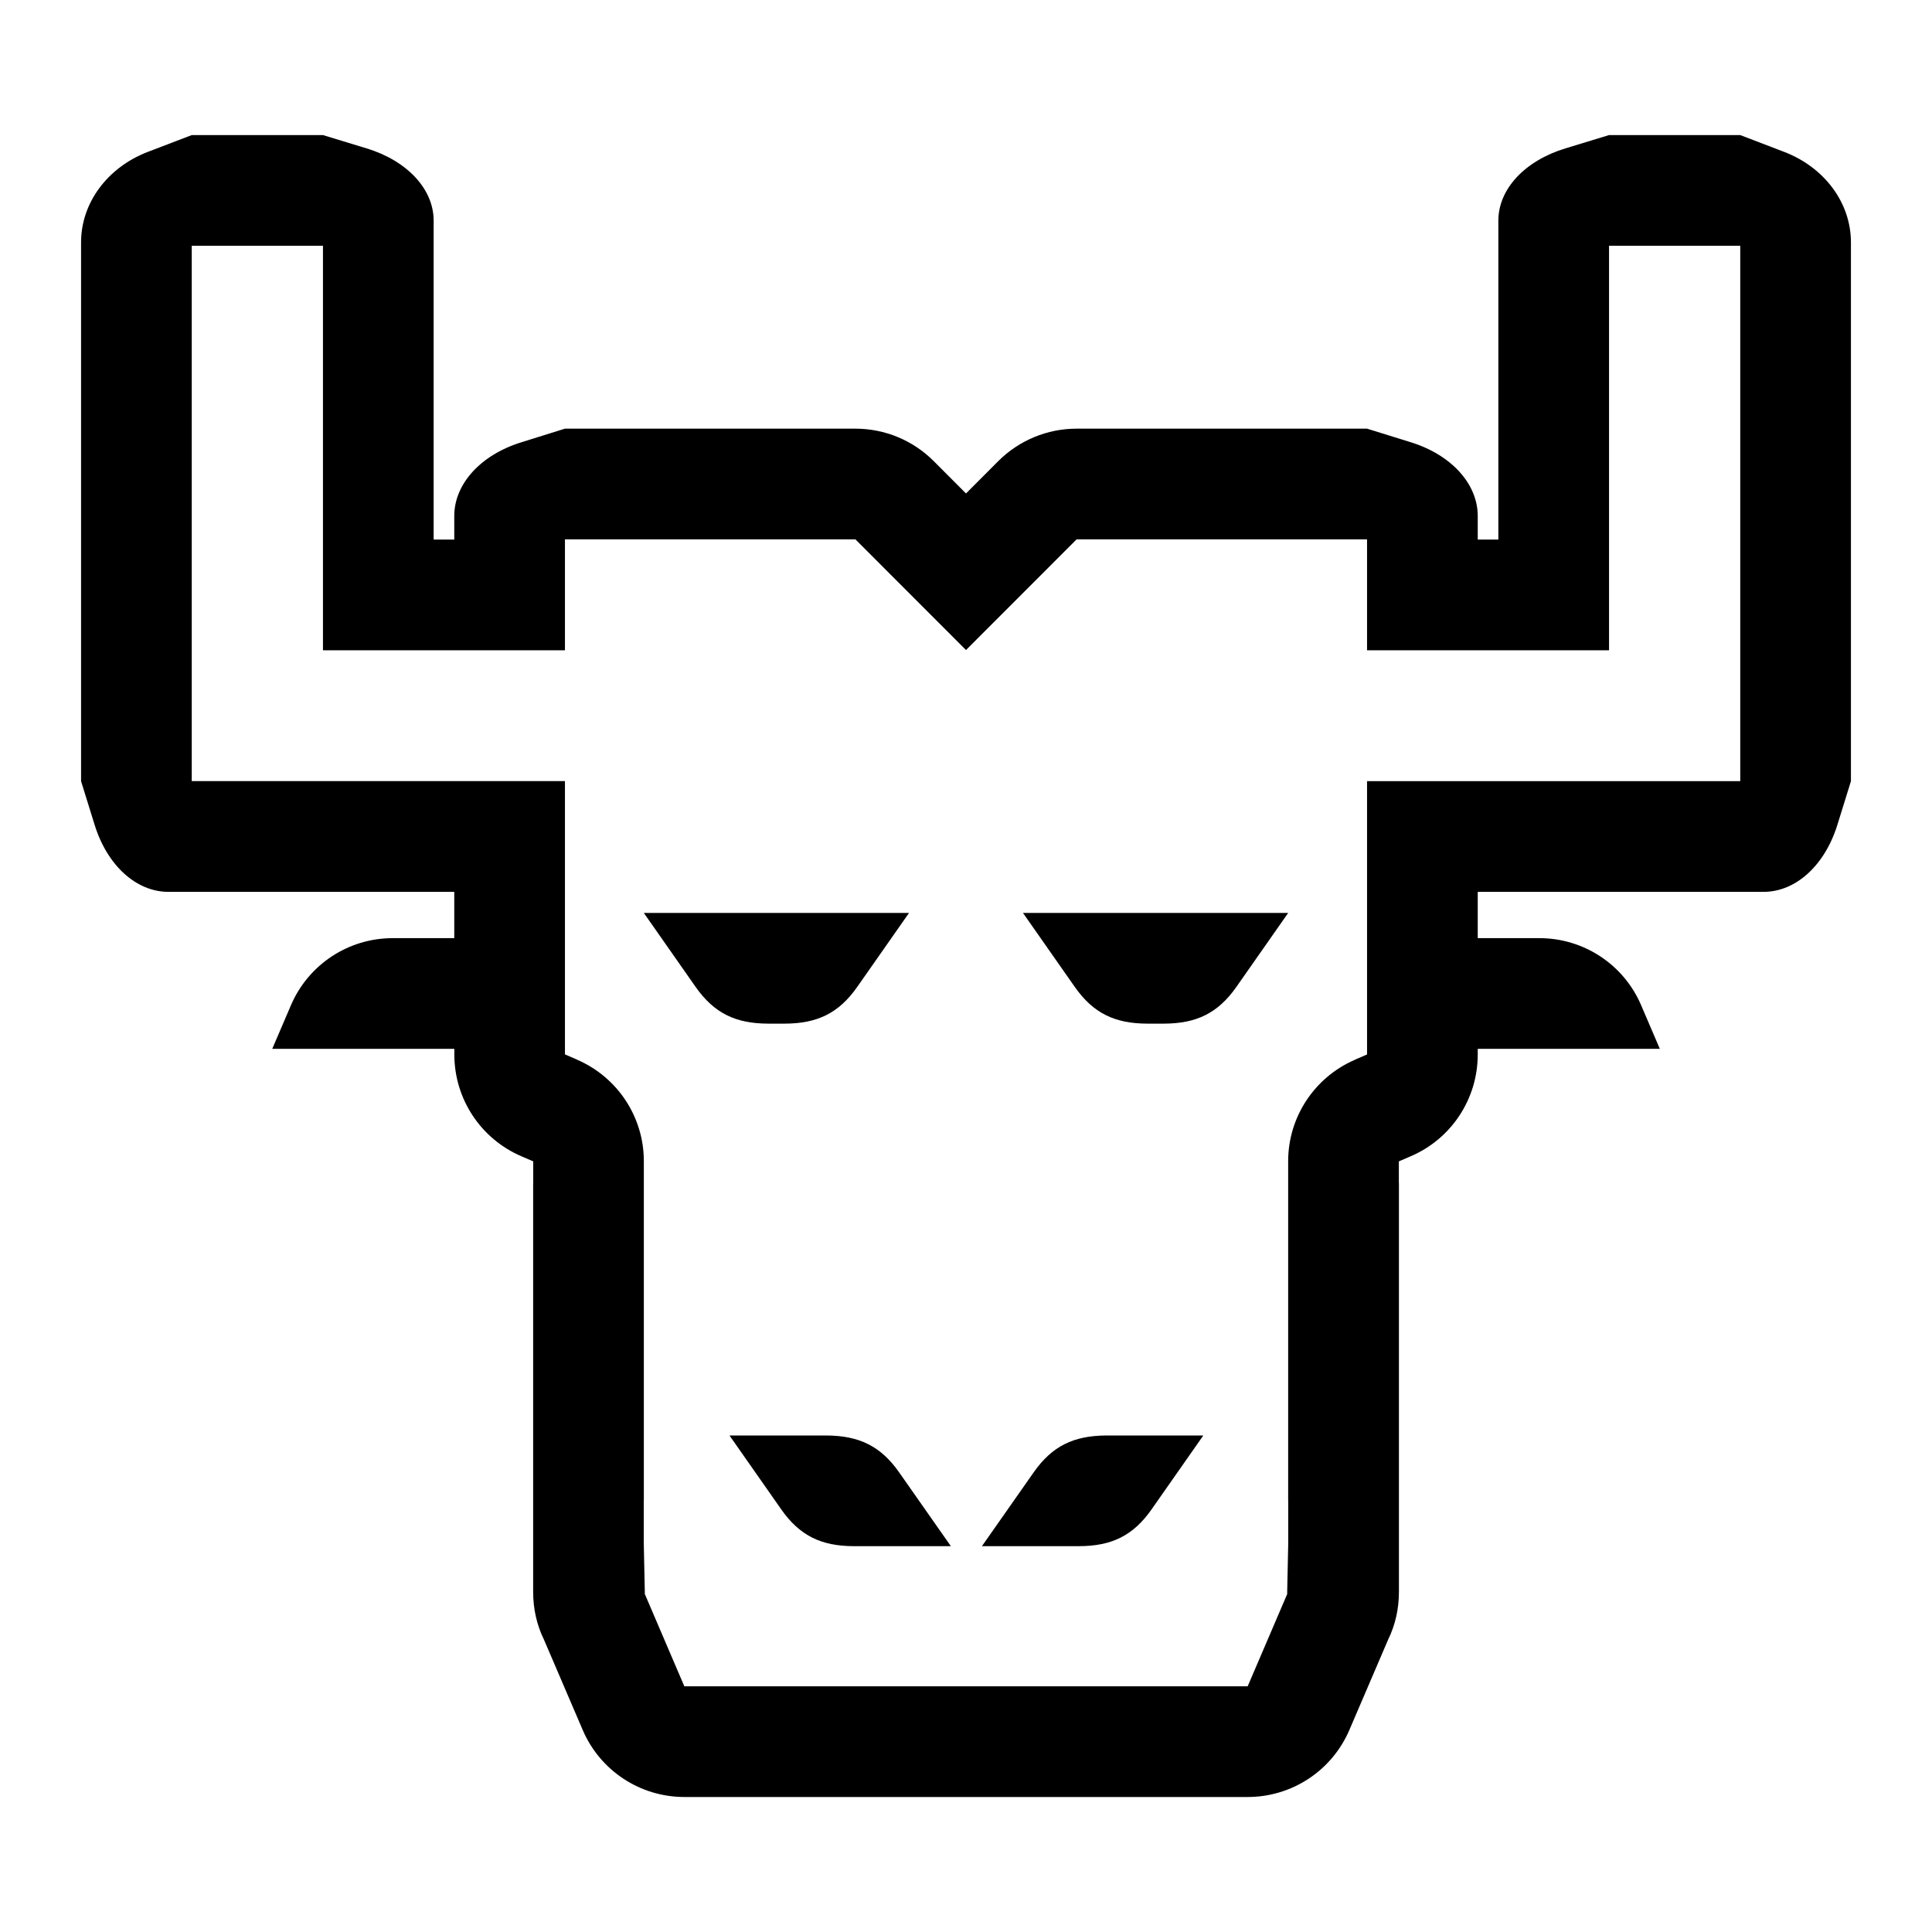
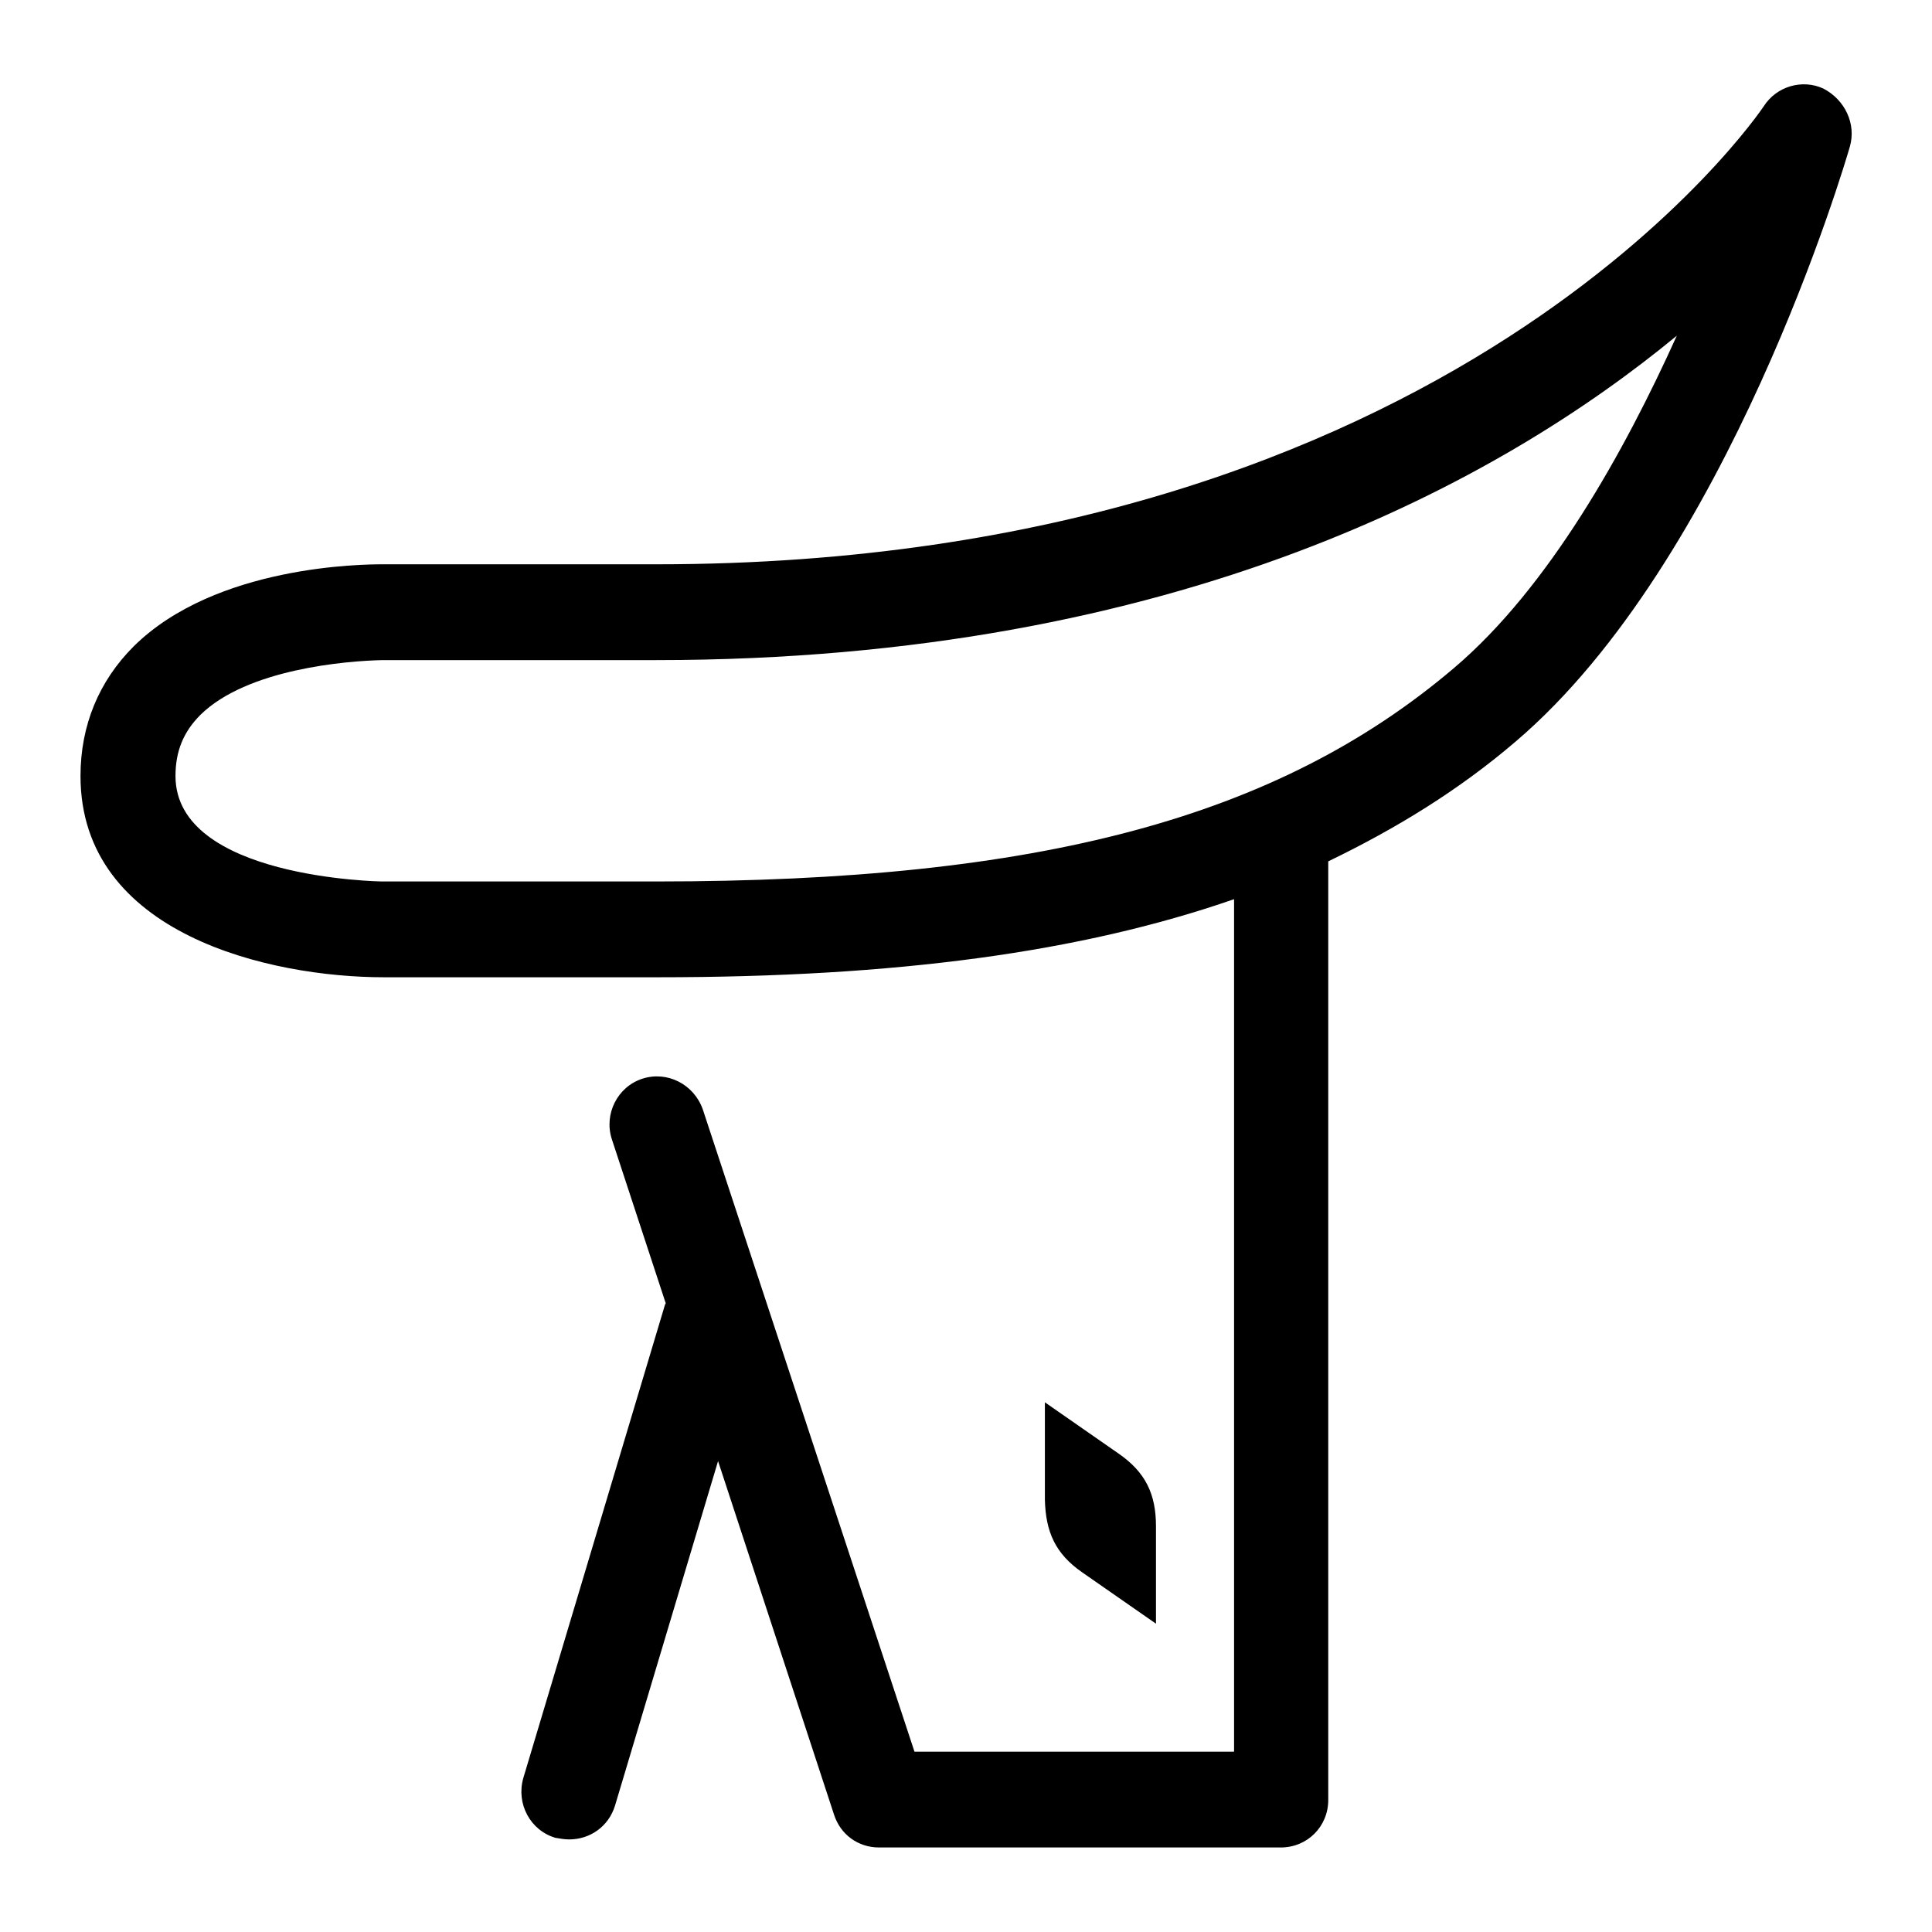
<svg xmlns="http://www.w3.org/2000/svg" version="1.1" width="24" height="24" viewBox="0 0 24 24">
-   <path d="M10.267 17.832h-1.205l0.642 0.917c0.231 0.33 0.5 0.457 0.902 0.458h1.206l-0.642-0.916c-0.231-0.33-0.5-0.456-0.903-0.459z" />
-   <path d="M9.748 12.716c0.403-0.001 0.671-0.128 0.902-0.458l0.642-0.917h-3.294l0.642 0.917c0.231 0.33 0.5 0.457 0.902 0.458h0.206z" />
-   <path d="M12.84 18.291l-0.642 0.916h1.206c0.403-0.001 0.671-0.128 0.902-0.458l0.642-0.917h-1.206c-0.403 0.003-0.671 0.129-0.902 0.459z" />
-   <path d="M13.35 12.258c0.231 0.33 0.5 0.457 0.902 0.458h0.206c0.403-0.001 0.671-0.128 0.902-0.458l0.642-0.917h-3.294l0.642 0.917z" />
-   <path d="M22.159 1.885l-0.541-0.207h-1.63l-0.541 0.165c-0.507 0.154-0.834 0.507-0.834 0.898v3.962h-0.256v-0.293c0-0.399-0.327-0.76-0.834-0.917l-0.541-0.168h-3.608c-0.365 0-0.714 0.145-0.972 0.402l-0.402 0.403-0.402-0.403c-0.258-0.258-0.607-0.402-0.972-0.402h-3.608l-0.541 0.169c-0.507 0.157-0.834 0.518-0.834 0.916v0.293h-0.256v-3.962c0-0.391-0.327-0.744-0.834-0.898l-0.541-0.165h-1.63l-0.541 0.207c-0.507 0.193-0.834 0.636-0.834 1.126v6.693l0.168 0.541c0.157 0.507 0.518 0.834 0.917 0.834h3.551v0.575h-0.765c-0.55 0-1.047 0.327-1.264 0.834l-0.232 0.541h2.262v0.071c0 0.55 0.327 1.047 0.834 1.264l0.146 0.063v0.271h-0.001v5.075c0 0.214 0.045 0.413 0.135 0.597l0.48 1.119c0.216 0.507 0.714 0.834 1.264 0.834h6.997c0.55 0 1.047-0.327 1.264-0.834l0.48-1.119c0.090-0.184 0.135-0.384 0.135-0.597v-5.075h-0.001v-0.271l0.146-0.063c0.507-0.216 0.834-0.714 0.834-1.264v-0.071h2.262l-0.232-0.541c-0.216-0.507-0.714-0.834-1.264-0.834h-0.766v-0.575h3.551c0.399 0 0.76-0.327 0.917-0.834l0.168-0.541v-6.693c0-0.49-0.327-0.933-0.834-1.126zM21.618 3.553v6.151h-4.636v3.395l-0.146 0.063c-0.003 0.001-0.004 0.003-0.007 0.004v0c-0.502 0.218-0.827 0.712-0.827 1.259v4.217h0.001v0.521l-0.013 0.609v0.030l-0.491 1.146h-6.998l-0.491-1.147v-0.030l-0.013-0.609v-0.521h0.001v-4.217c0-0.547-0.325-1.041-0.827-1.259v0c-0.003-0.001-0.004-0.003-0.007-0.004l-0.146-0.063v-3.395h-4.636v-6.65h1.63v5.025h3.006v-1.378h3.608l1.374 1.375 1.374-1.375h3.608v1.378h3.006v-5.025h1.63v0.5z" />
+   <path d="M12.98 18.63v-1.21l0.92 0.64c0.33 0.23 0.46 0.5 0.46 0.9v1.21l-0.92-0.64c-0.33-0.23-0.45-0.5-0.46-0.9zM22.98 1.82c-0.060 0.21-1.51 5.14-4.15 7.39-0.7 0.6-1.48 1.080-2.33 1.49v11.66c0 0.33-0.26 0.59-0.59 0.59h-4.99c-0.26 0-0.48-0.16-0.56-0.41l-1.44-4.39-1.28 4.28c-0.080 0.26-0.31 0.42-0.57 0.42-0.060 0-0.11-0.010-0.17-0.020-0.31-0.090-0.49-0.42-0.4-0.74l1.76-5.88c0-0.010 0.010-0.010 0.010-0.020l-0.67-2.040c-0.1-0.31 0.070-0.65 0.38-0.75s0.64 0.070 0.75 0.38l2.63 7.98h3.97v-10.59c-1.9 0.66-4.2 0.97-7.16 0.97h-3.4c-1.41 0-3.77-0.53-3.77-2.5 0-0.63 0.23-1.18 0.66-1.61 1.020-1.010 2.86-1.020 3.090-1.020h3.4c9.93 0 13.72-5.63 13.76-5.69 0.16-0.25 0.48-0.34 0.74-0.22 0.27 0.14 0.41 0.44 0.33 0.72zM20.83 4.17c-2.17 1.79-6.18 4.030-12.68 4.030h-3.4c0 0 0 0 0 0-0.45 0.010-1.68 0.11-2.26 0.68-0.21 0.21-0.31 0.45-0.31 0.76 0 1.27 2.54 1.31 2.57 1.31h3.4c4.76 0 7.72-0.79 9.91-2.65 1.18-1 2.12-2.69 2.77-4.13z" />
</svg>
